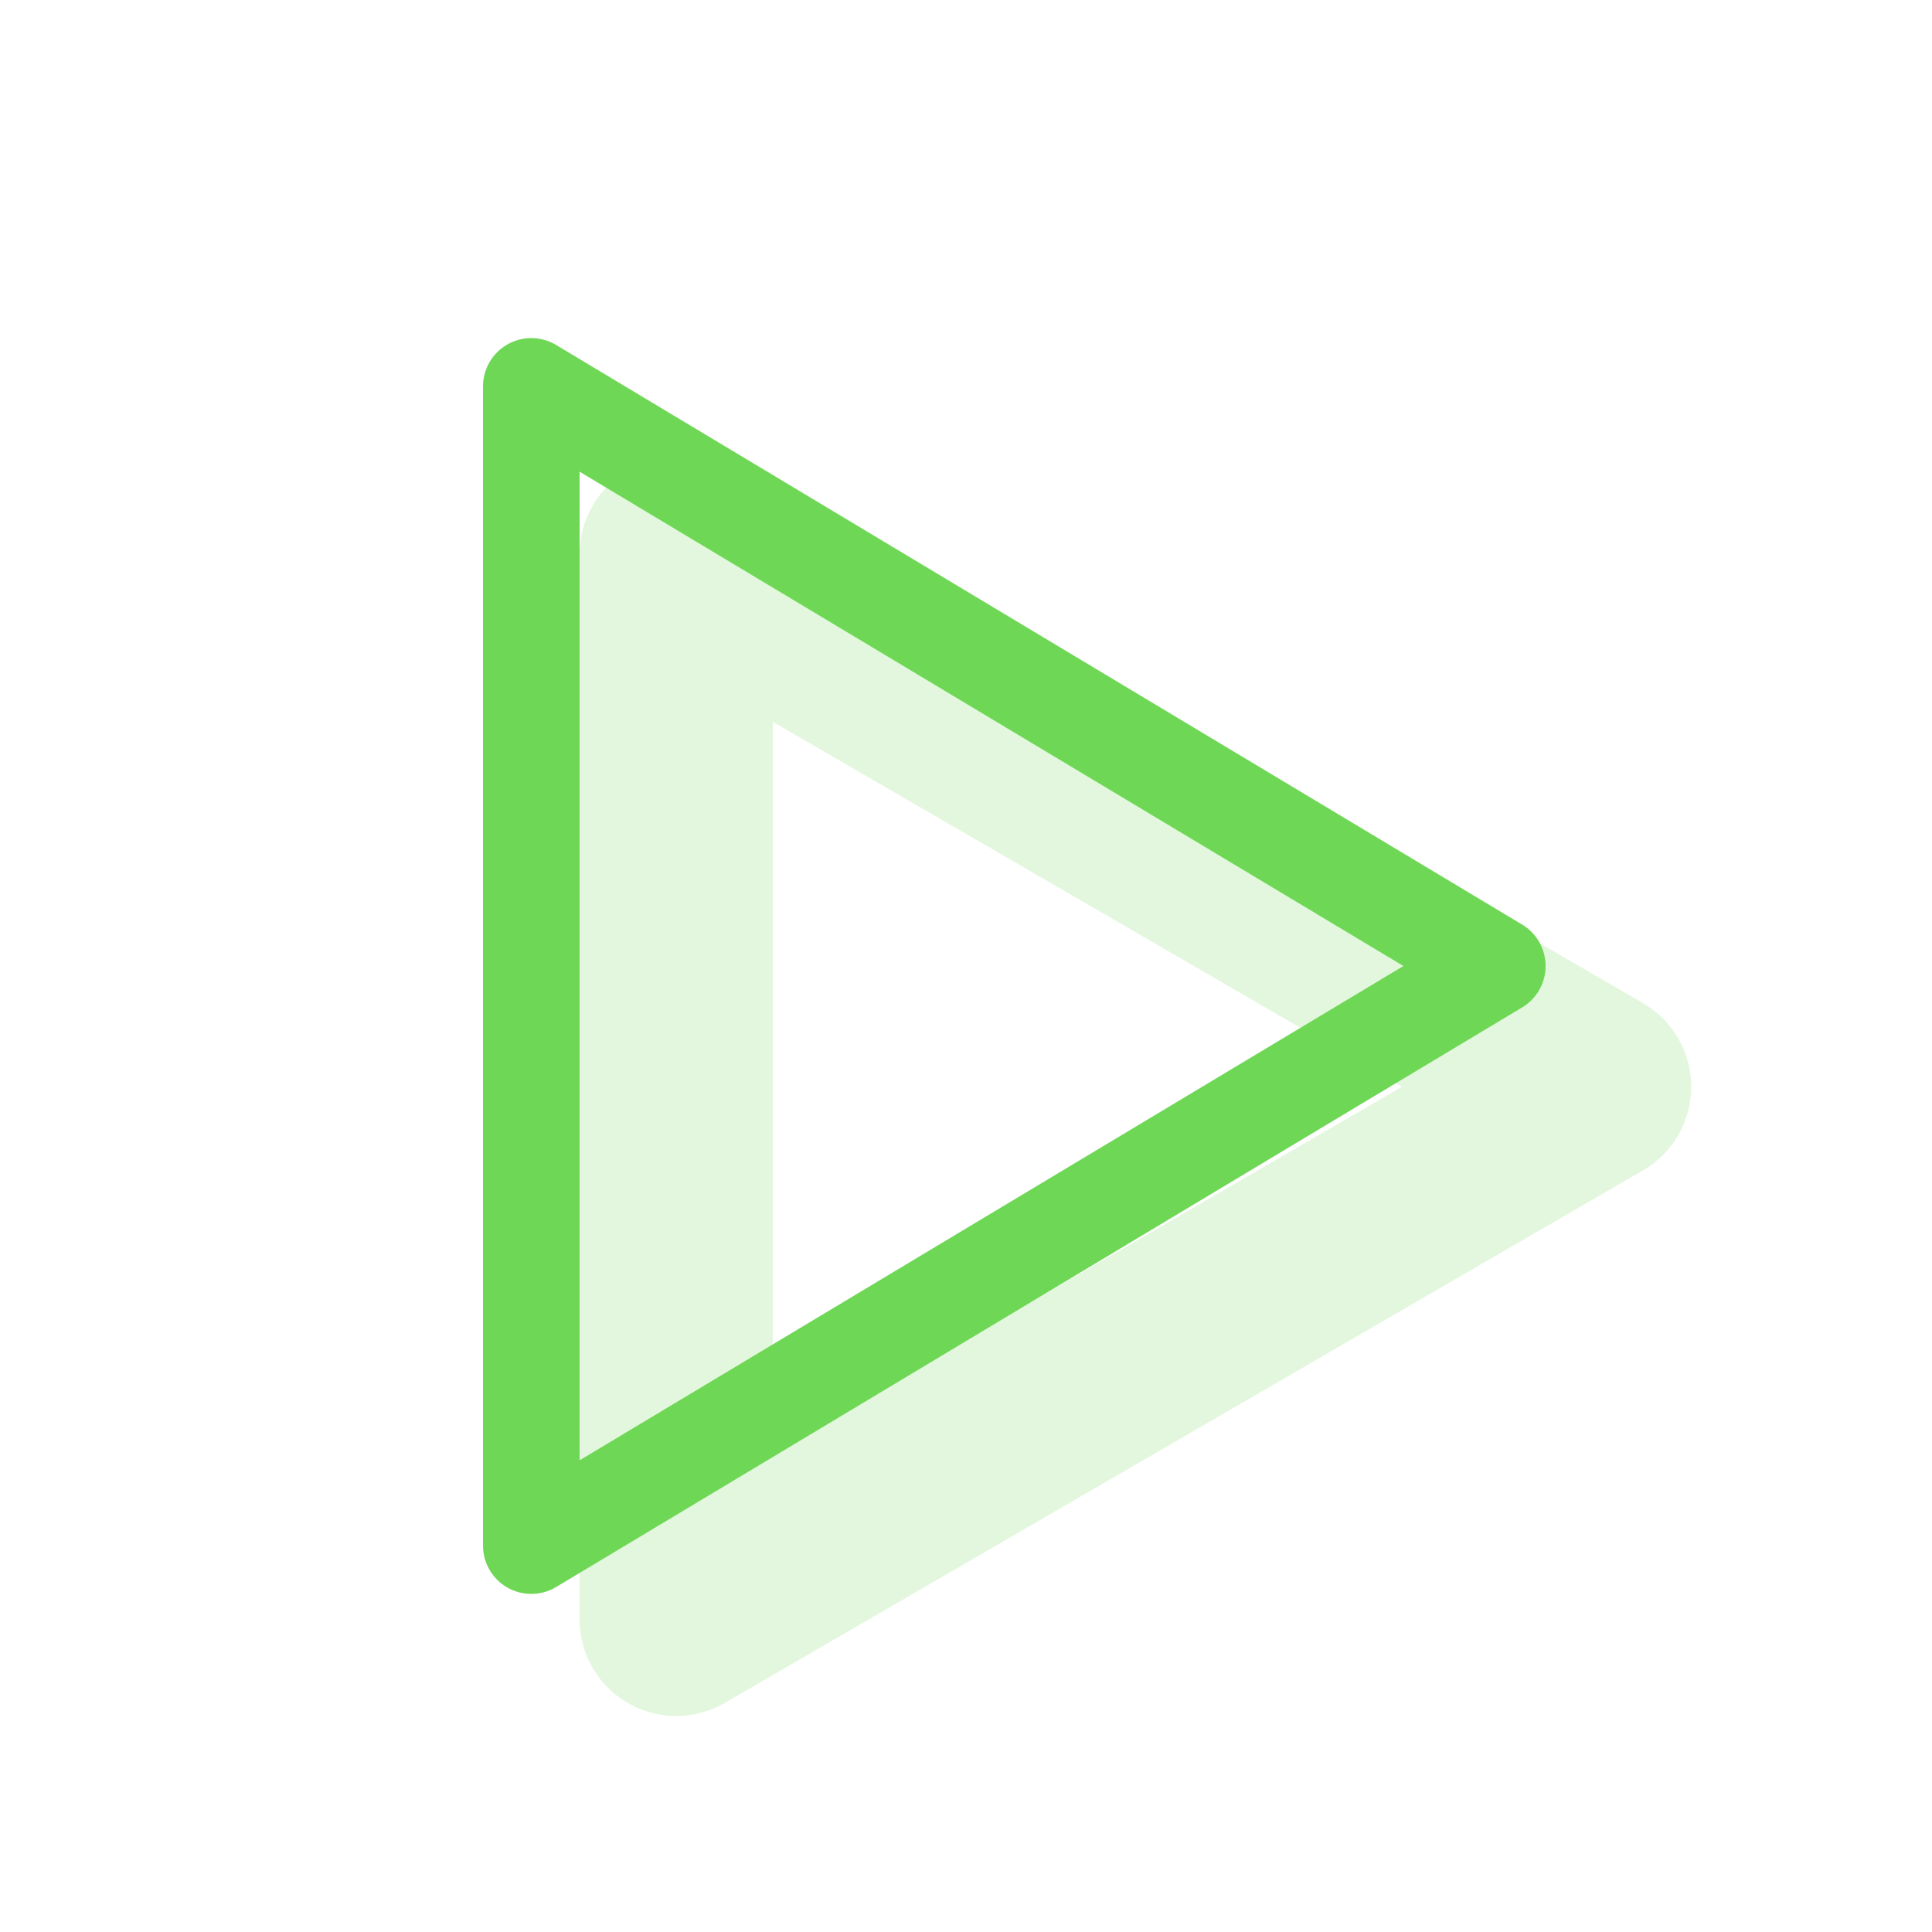
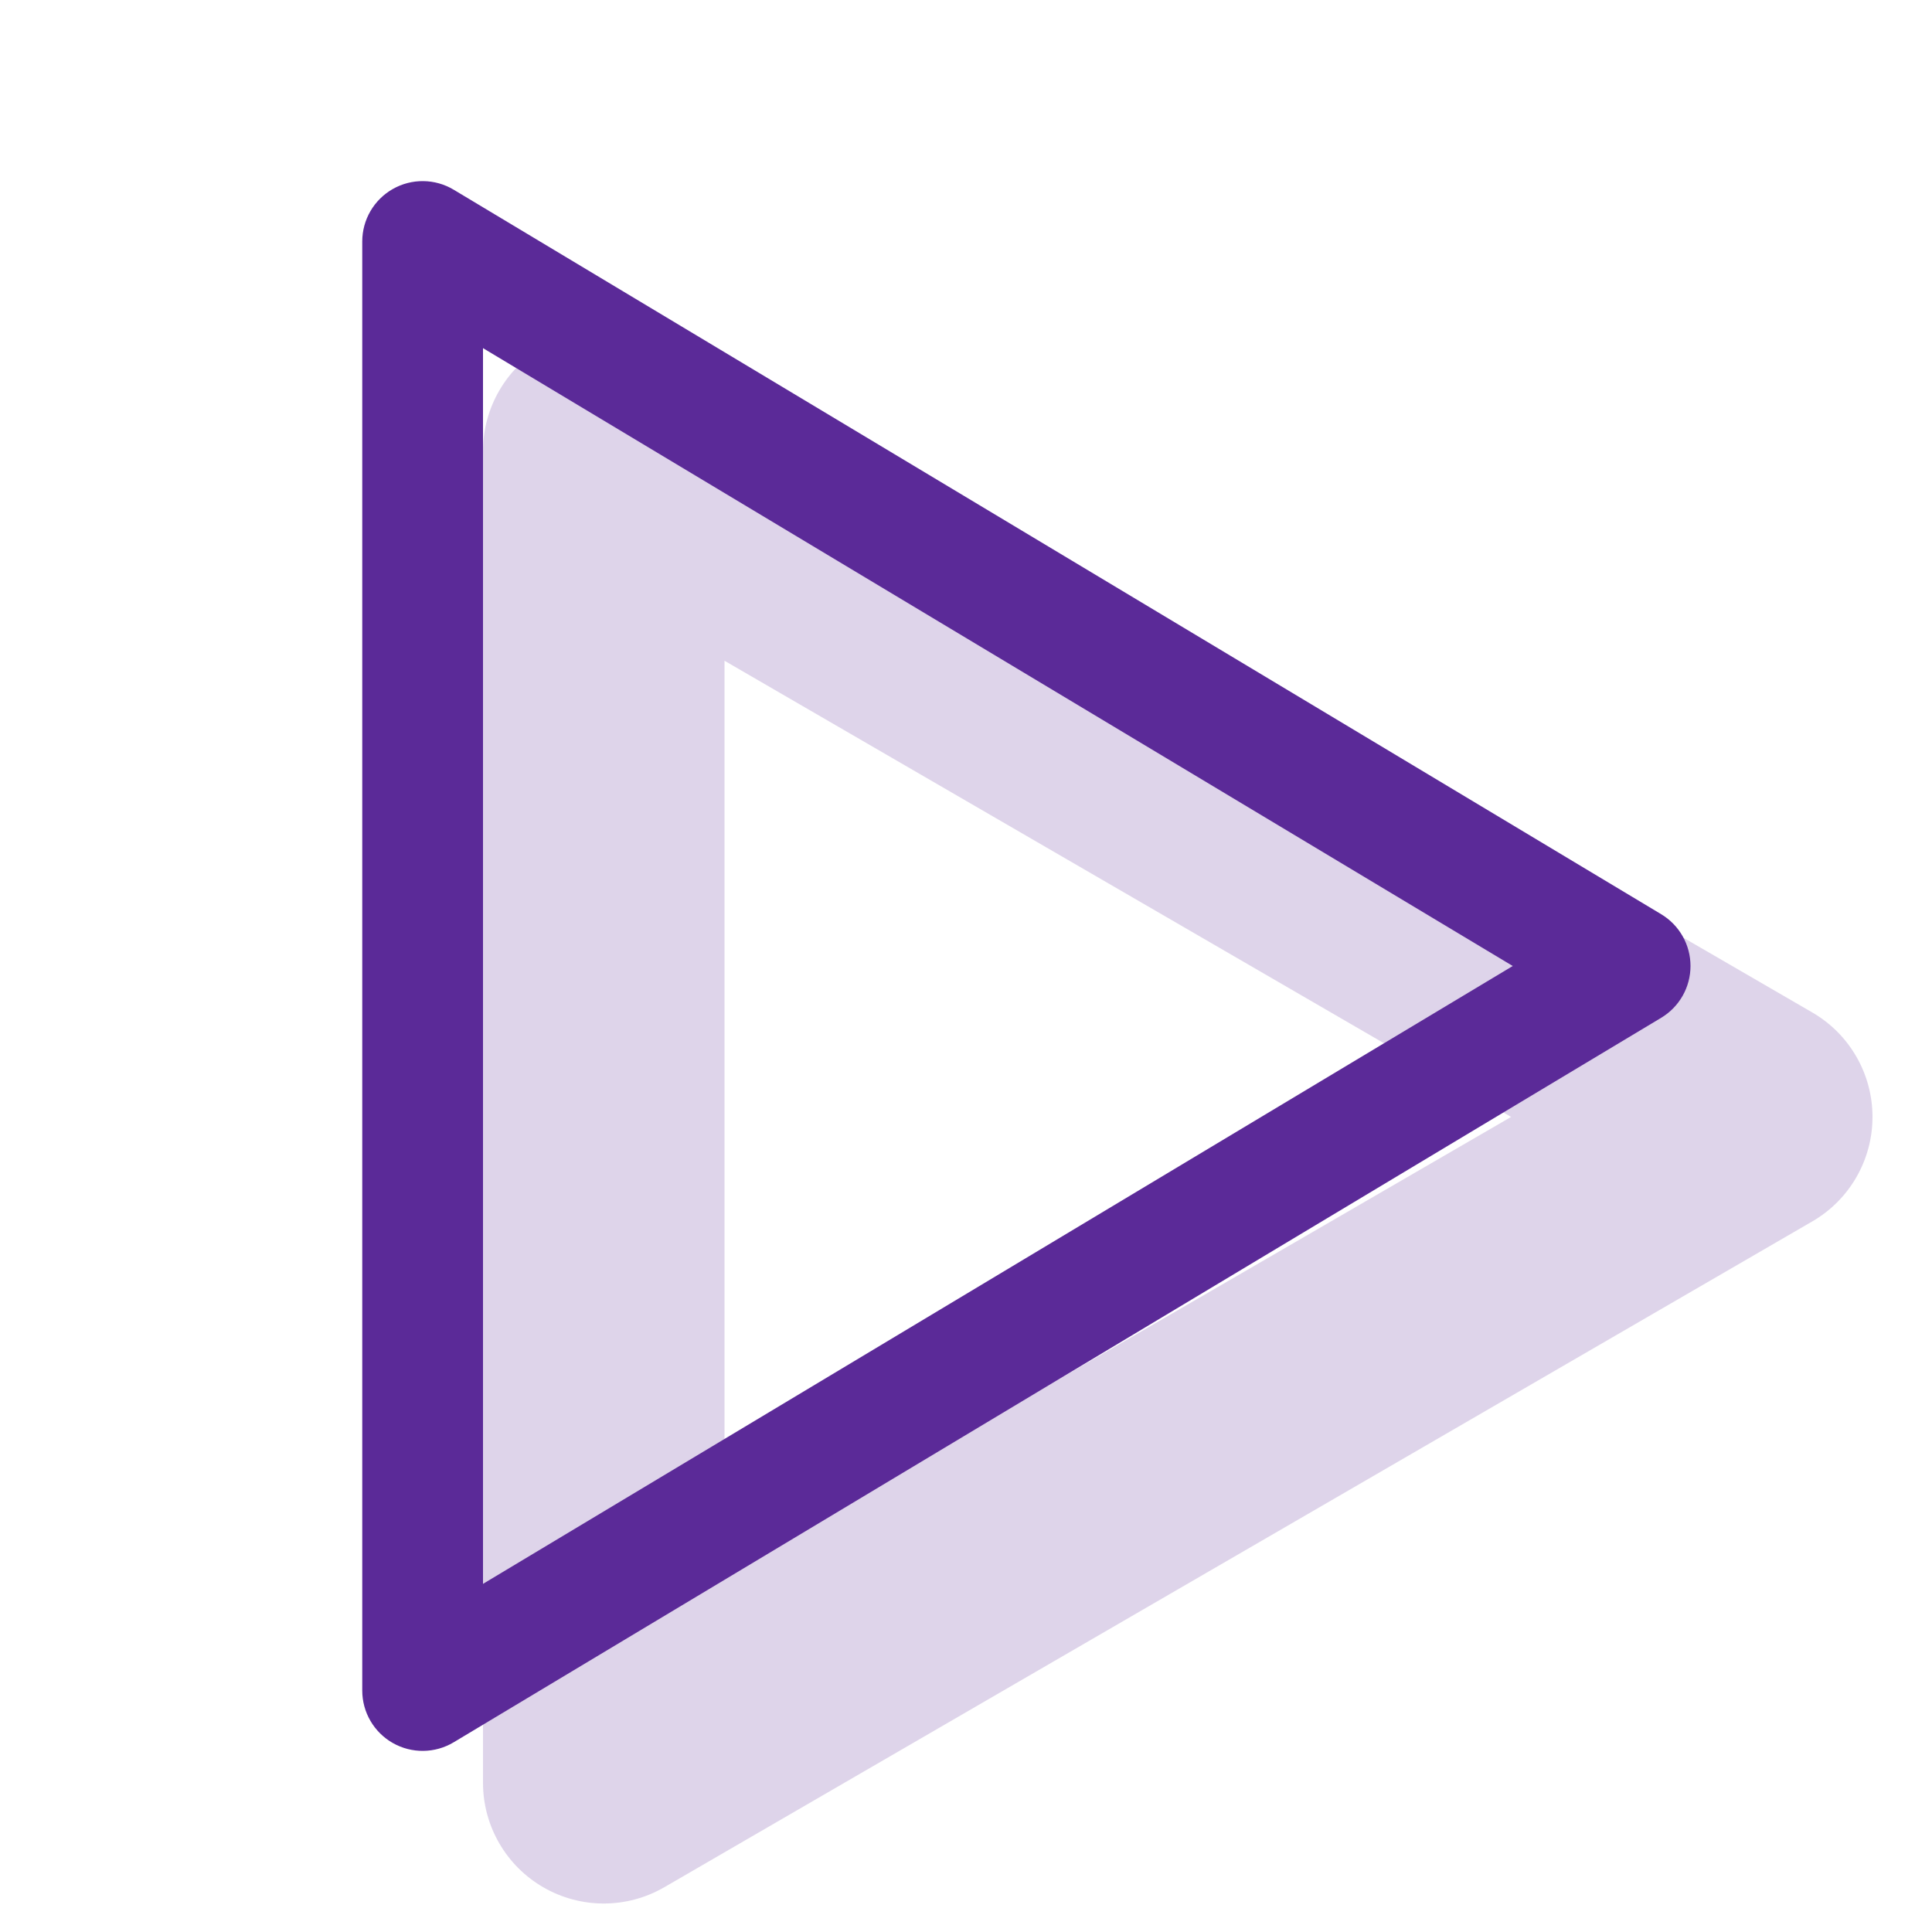
- <svg xmlns="http://www.w3.org/2000/svg" width="16" height="16" viewBox="0 0 20 20">
-   <g fill="#6fd756" fill-rule="evenodd" clip-rule="evenodd">
+ <svg xmlns="http://www.w3.org/2000/svg" width="24" height="24" viewBox="2 2 16 16">
+   <g fill="#5b2a98" fill-rule="evenodd" clip-rule="evenodd">
    <path d="M14.514 11.25L8 7.472v7.556zm2.495.865a1 1 0 0 0 0-1.73L7.502 4.871A1 1 0 0 0 6 5.736v11.028a1 1 0 0 0 1.502.865z" opacity="0.2" />
    <path d="M16 10a.5.5 0 0 1-.243.429l-10 6A.5.5 0 0 1 5 16V4a.5.5 0 0 1 .757-.429l10 6A.5.5 0 0 1 16 10M6 4.883v10.234L14.528 10z" />
  </g>
</svg>
